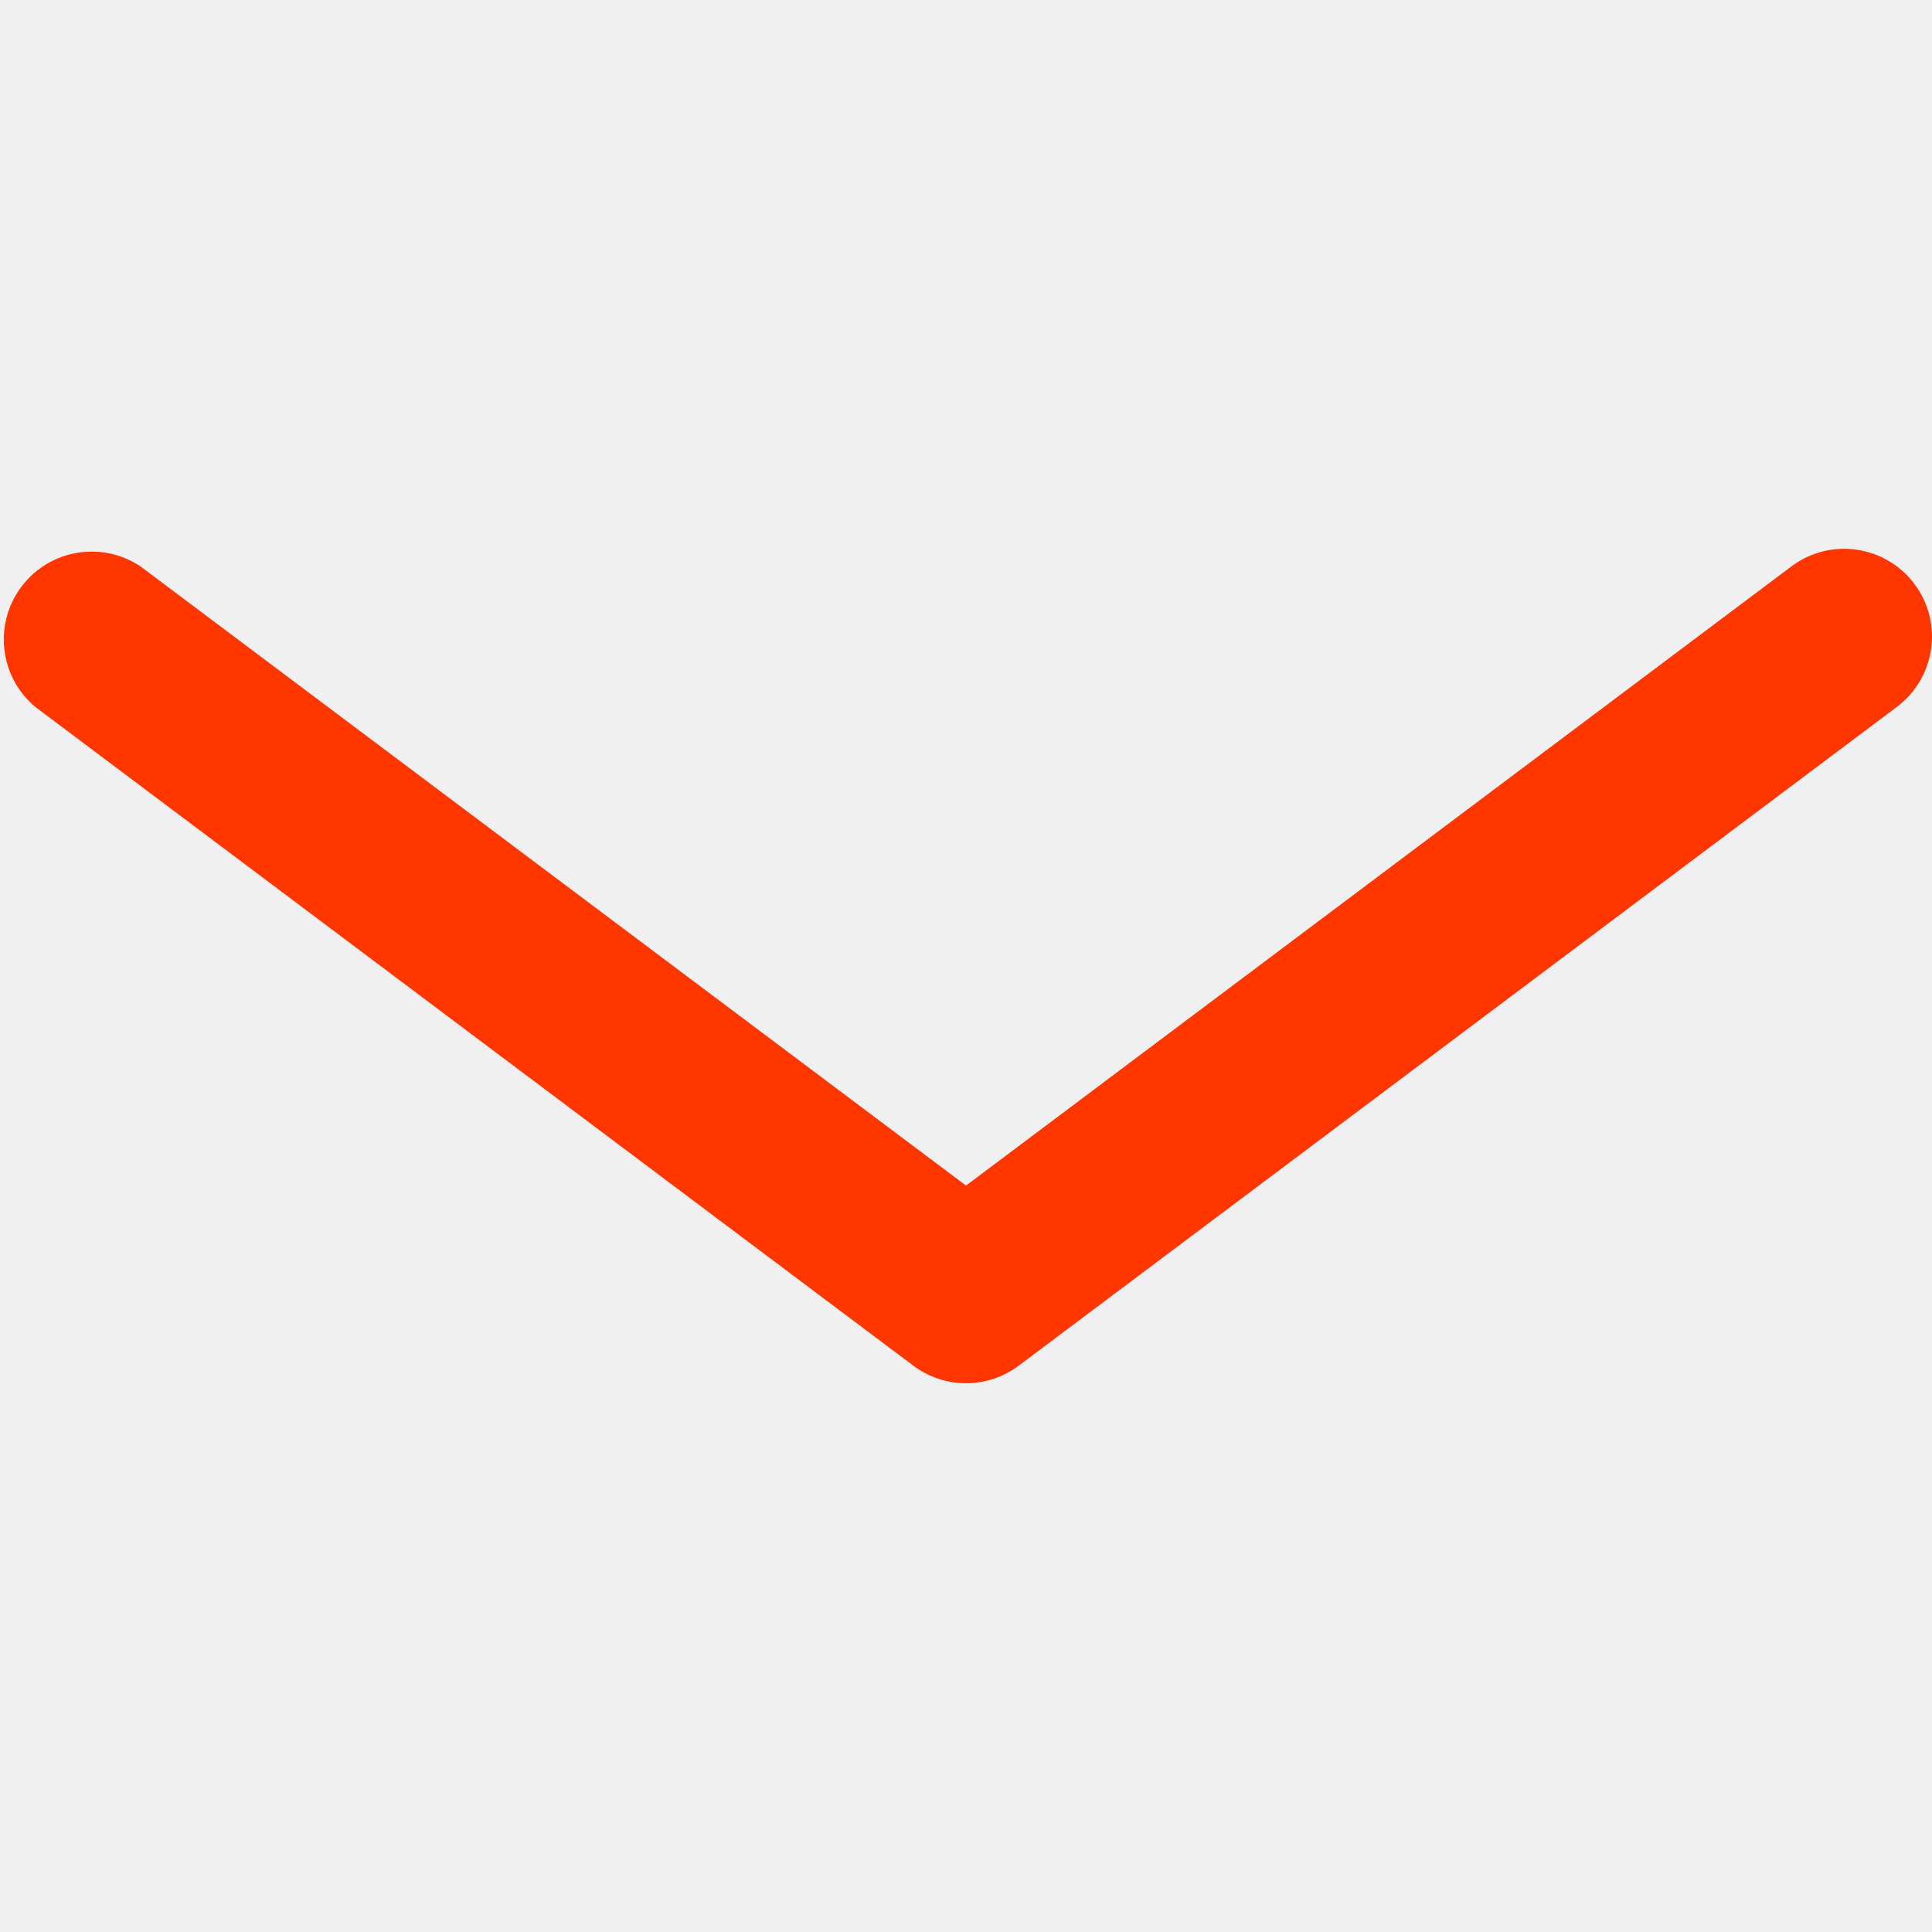
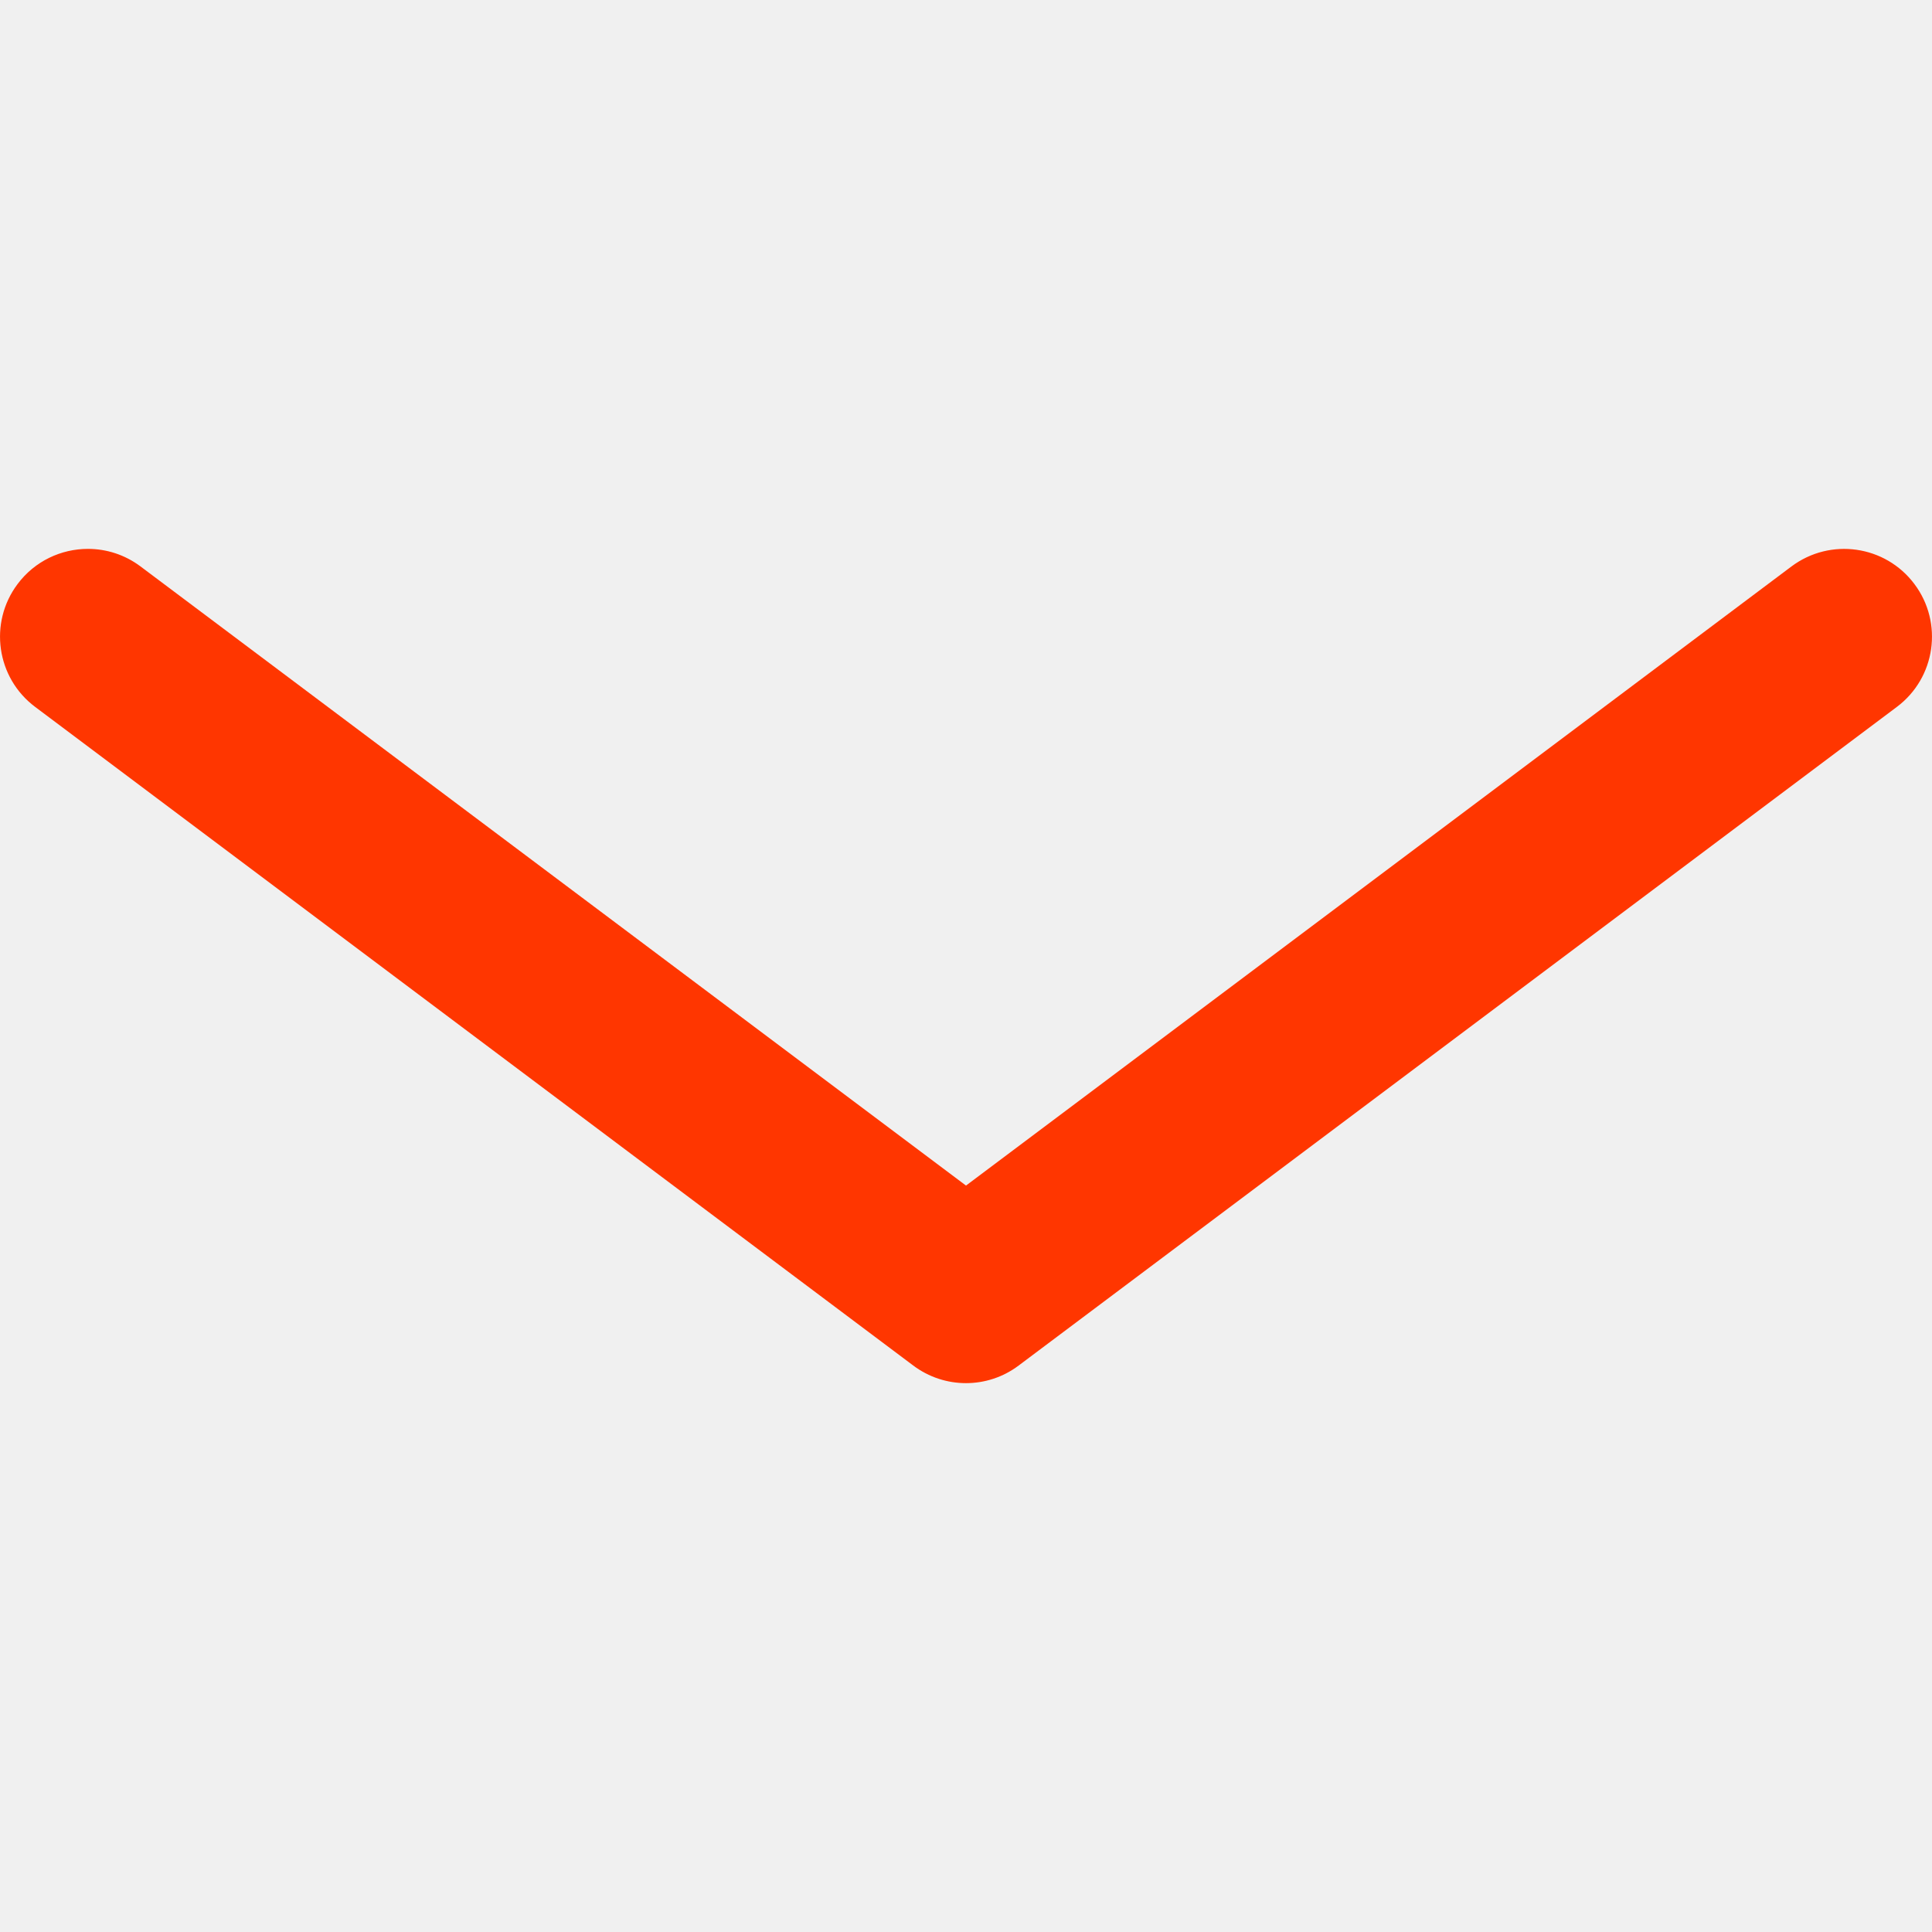
- <svg xmlns="http://www.w3.org/2000/svg" width="20" height="20" fill="none">
+ <svg xmlns="http://www.w3.org/2000/svg" width="20" height="20" viewBox="0 0 20 20" fill="none">
  <g clip-path="url(#clip0_196_183)">
-     <path d="M19.636 7.318l-9.09 6.819a.909.909 0 01-1.092 0l-9.09-6.82a.91.91 0 011.09-1.454L10 12.273l8.545-6.41a.909.909 0 111.091 1.455z" fill="#FF3600" />
+     <path d="M19.636 7.318L10.545 14.136C10.222 14.379 9.778 14.379 9.454 14.136L0.364 7.318C-0.038 7.017 -0.119 6.447 0.182 6.046C0.36 5.808 0.633 5.682 0.91 5.682C1.1 5.682 1.291 5.741 1.455 5.864L10 12.273L18.545 5.864C18.947 5.563 19.517 5.644 19.818 6.046C20.119 6.447 20.038 7.017 19.636 7.318Z" fill="#FF3600" />
  </g>
  <defs>
    <clipPath id="clip0_196_183">
-       <path fill="#fff" transform="matrix(1 0 0 -1 0 20)" d="M0 0h20v20H0z" />
+       <rect width="20" height="20" fill="white" transform="matrix(1 0 0 -1 0 20)" />
    </clipPath>
  </defs>
</svg>
